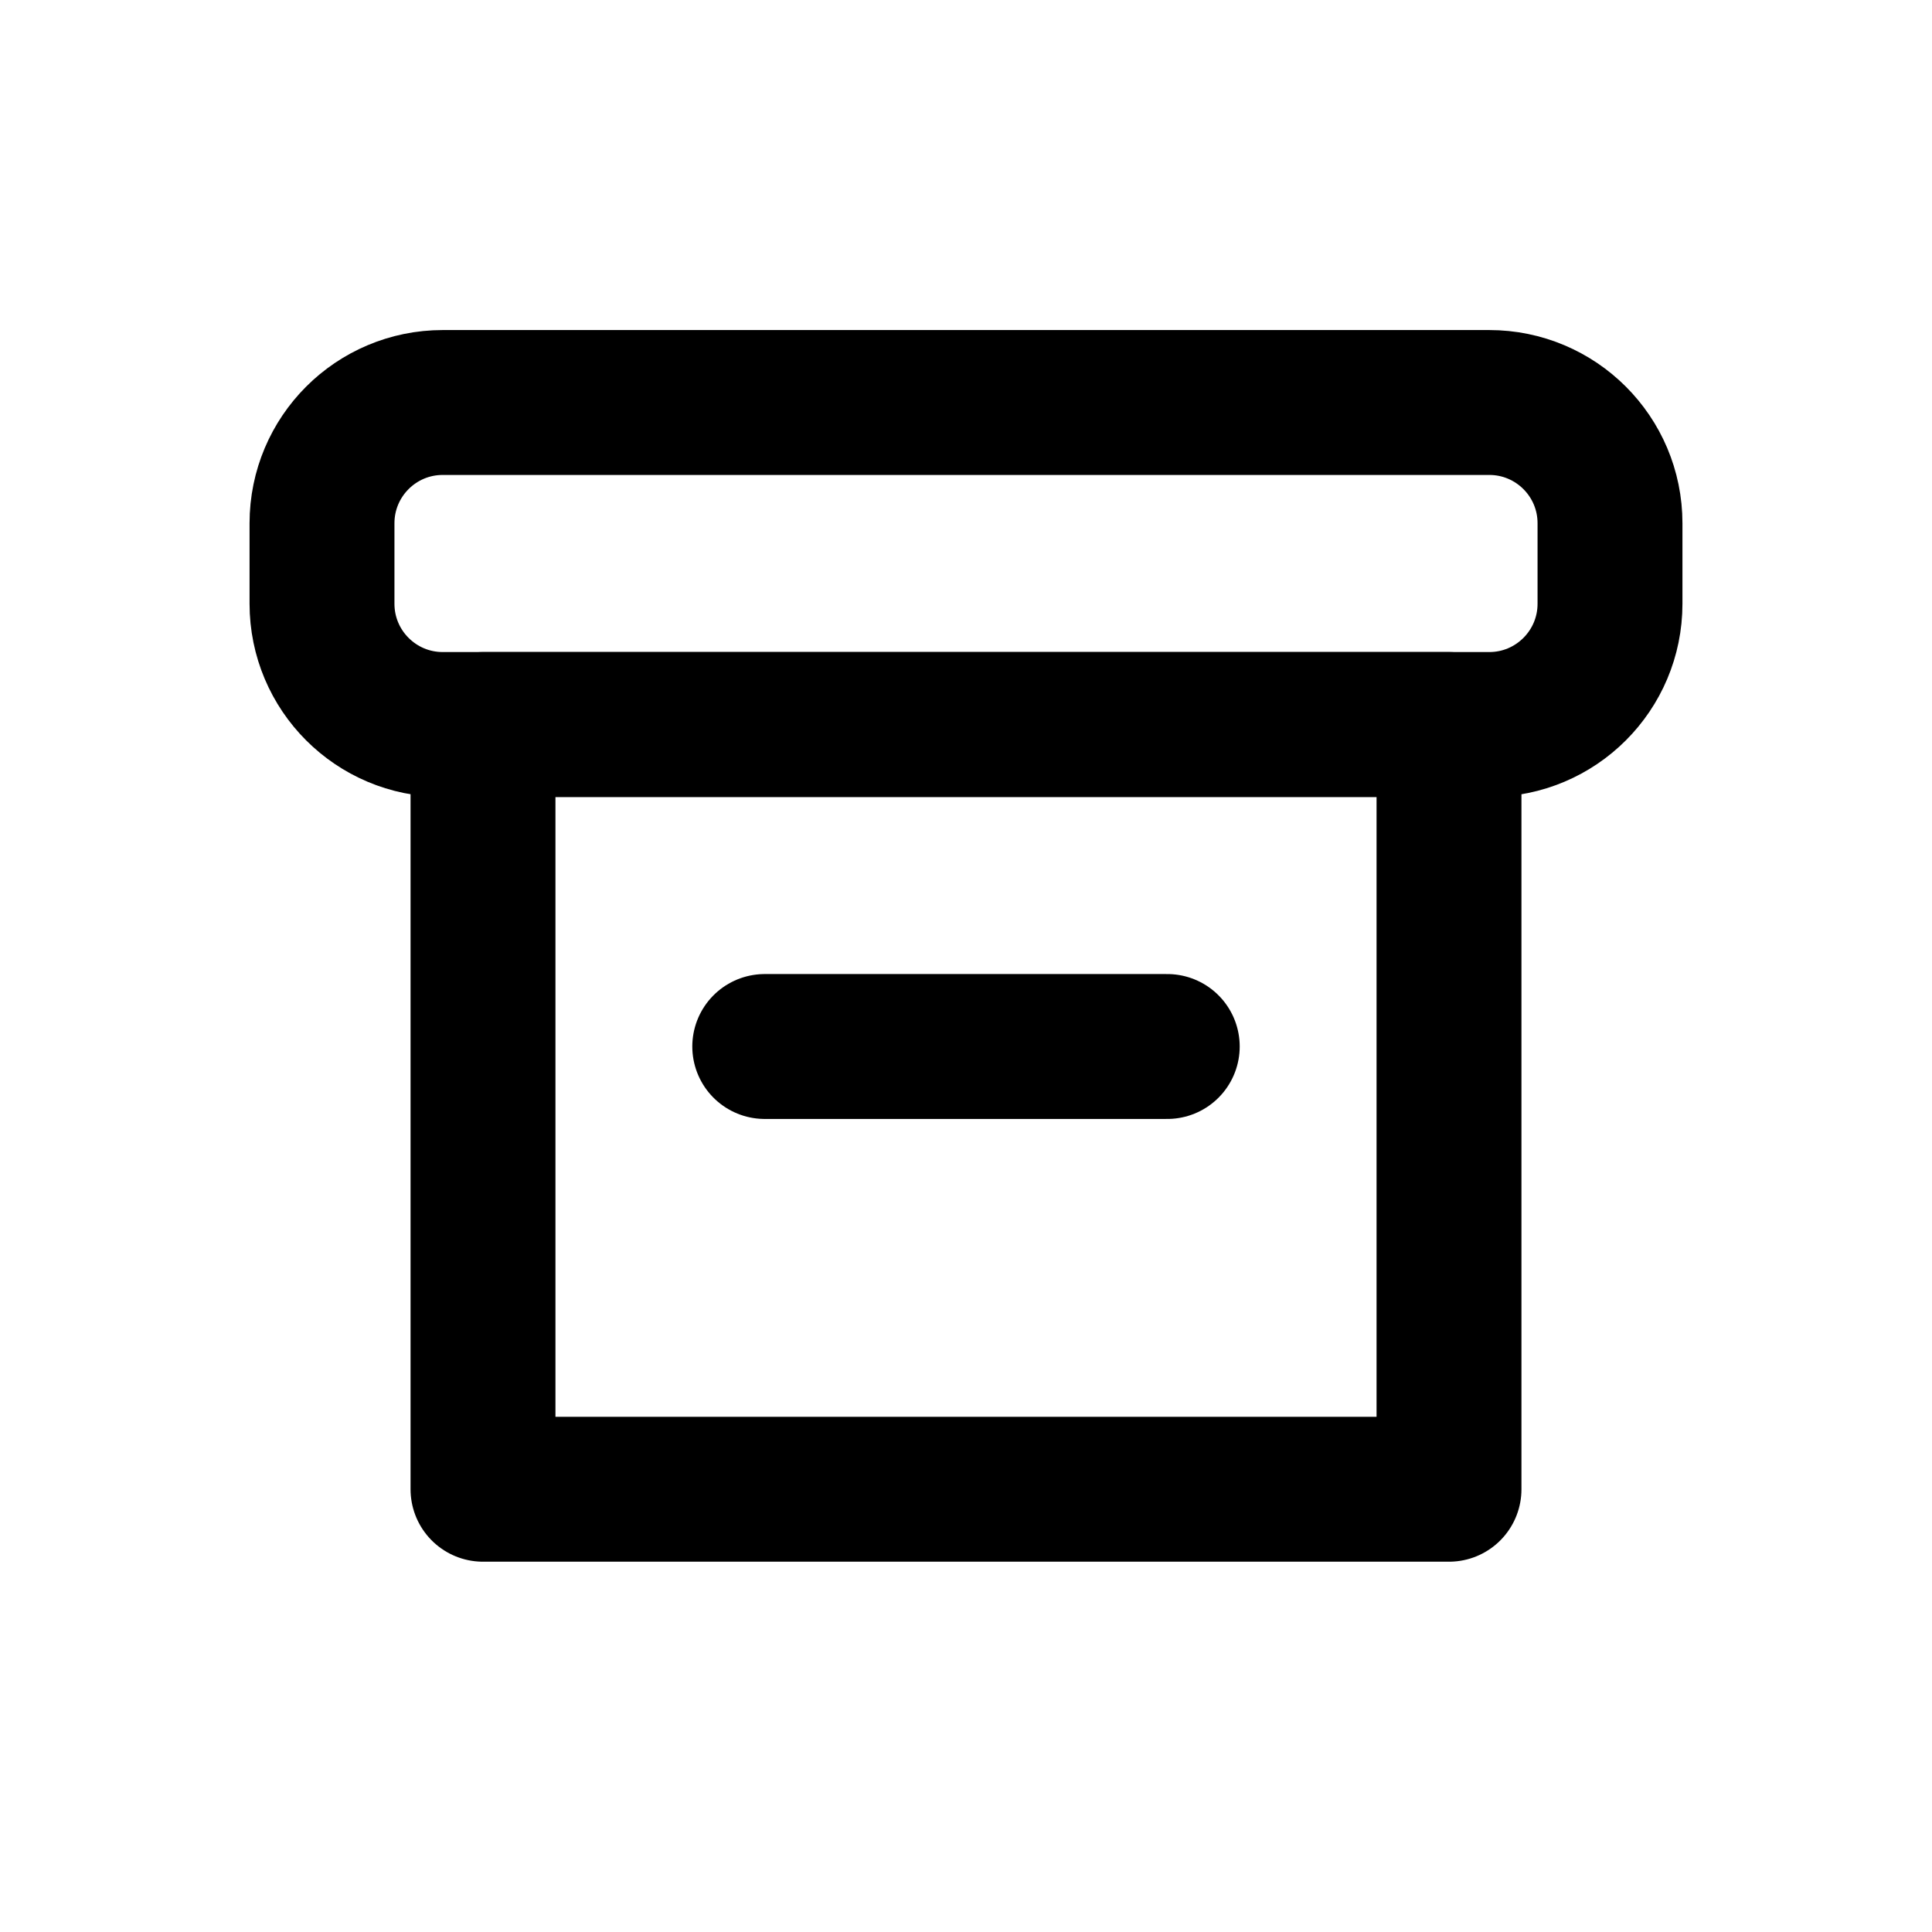
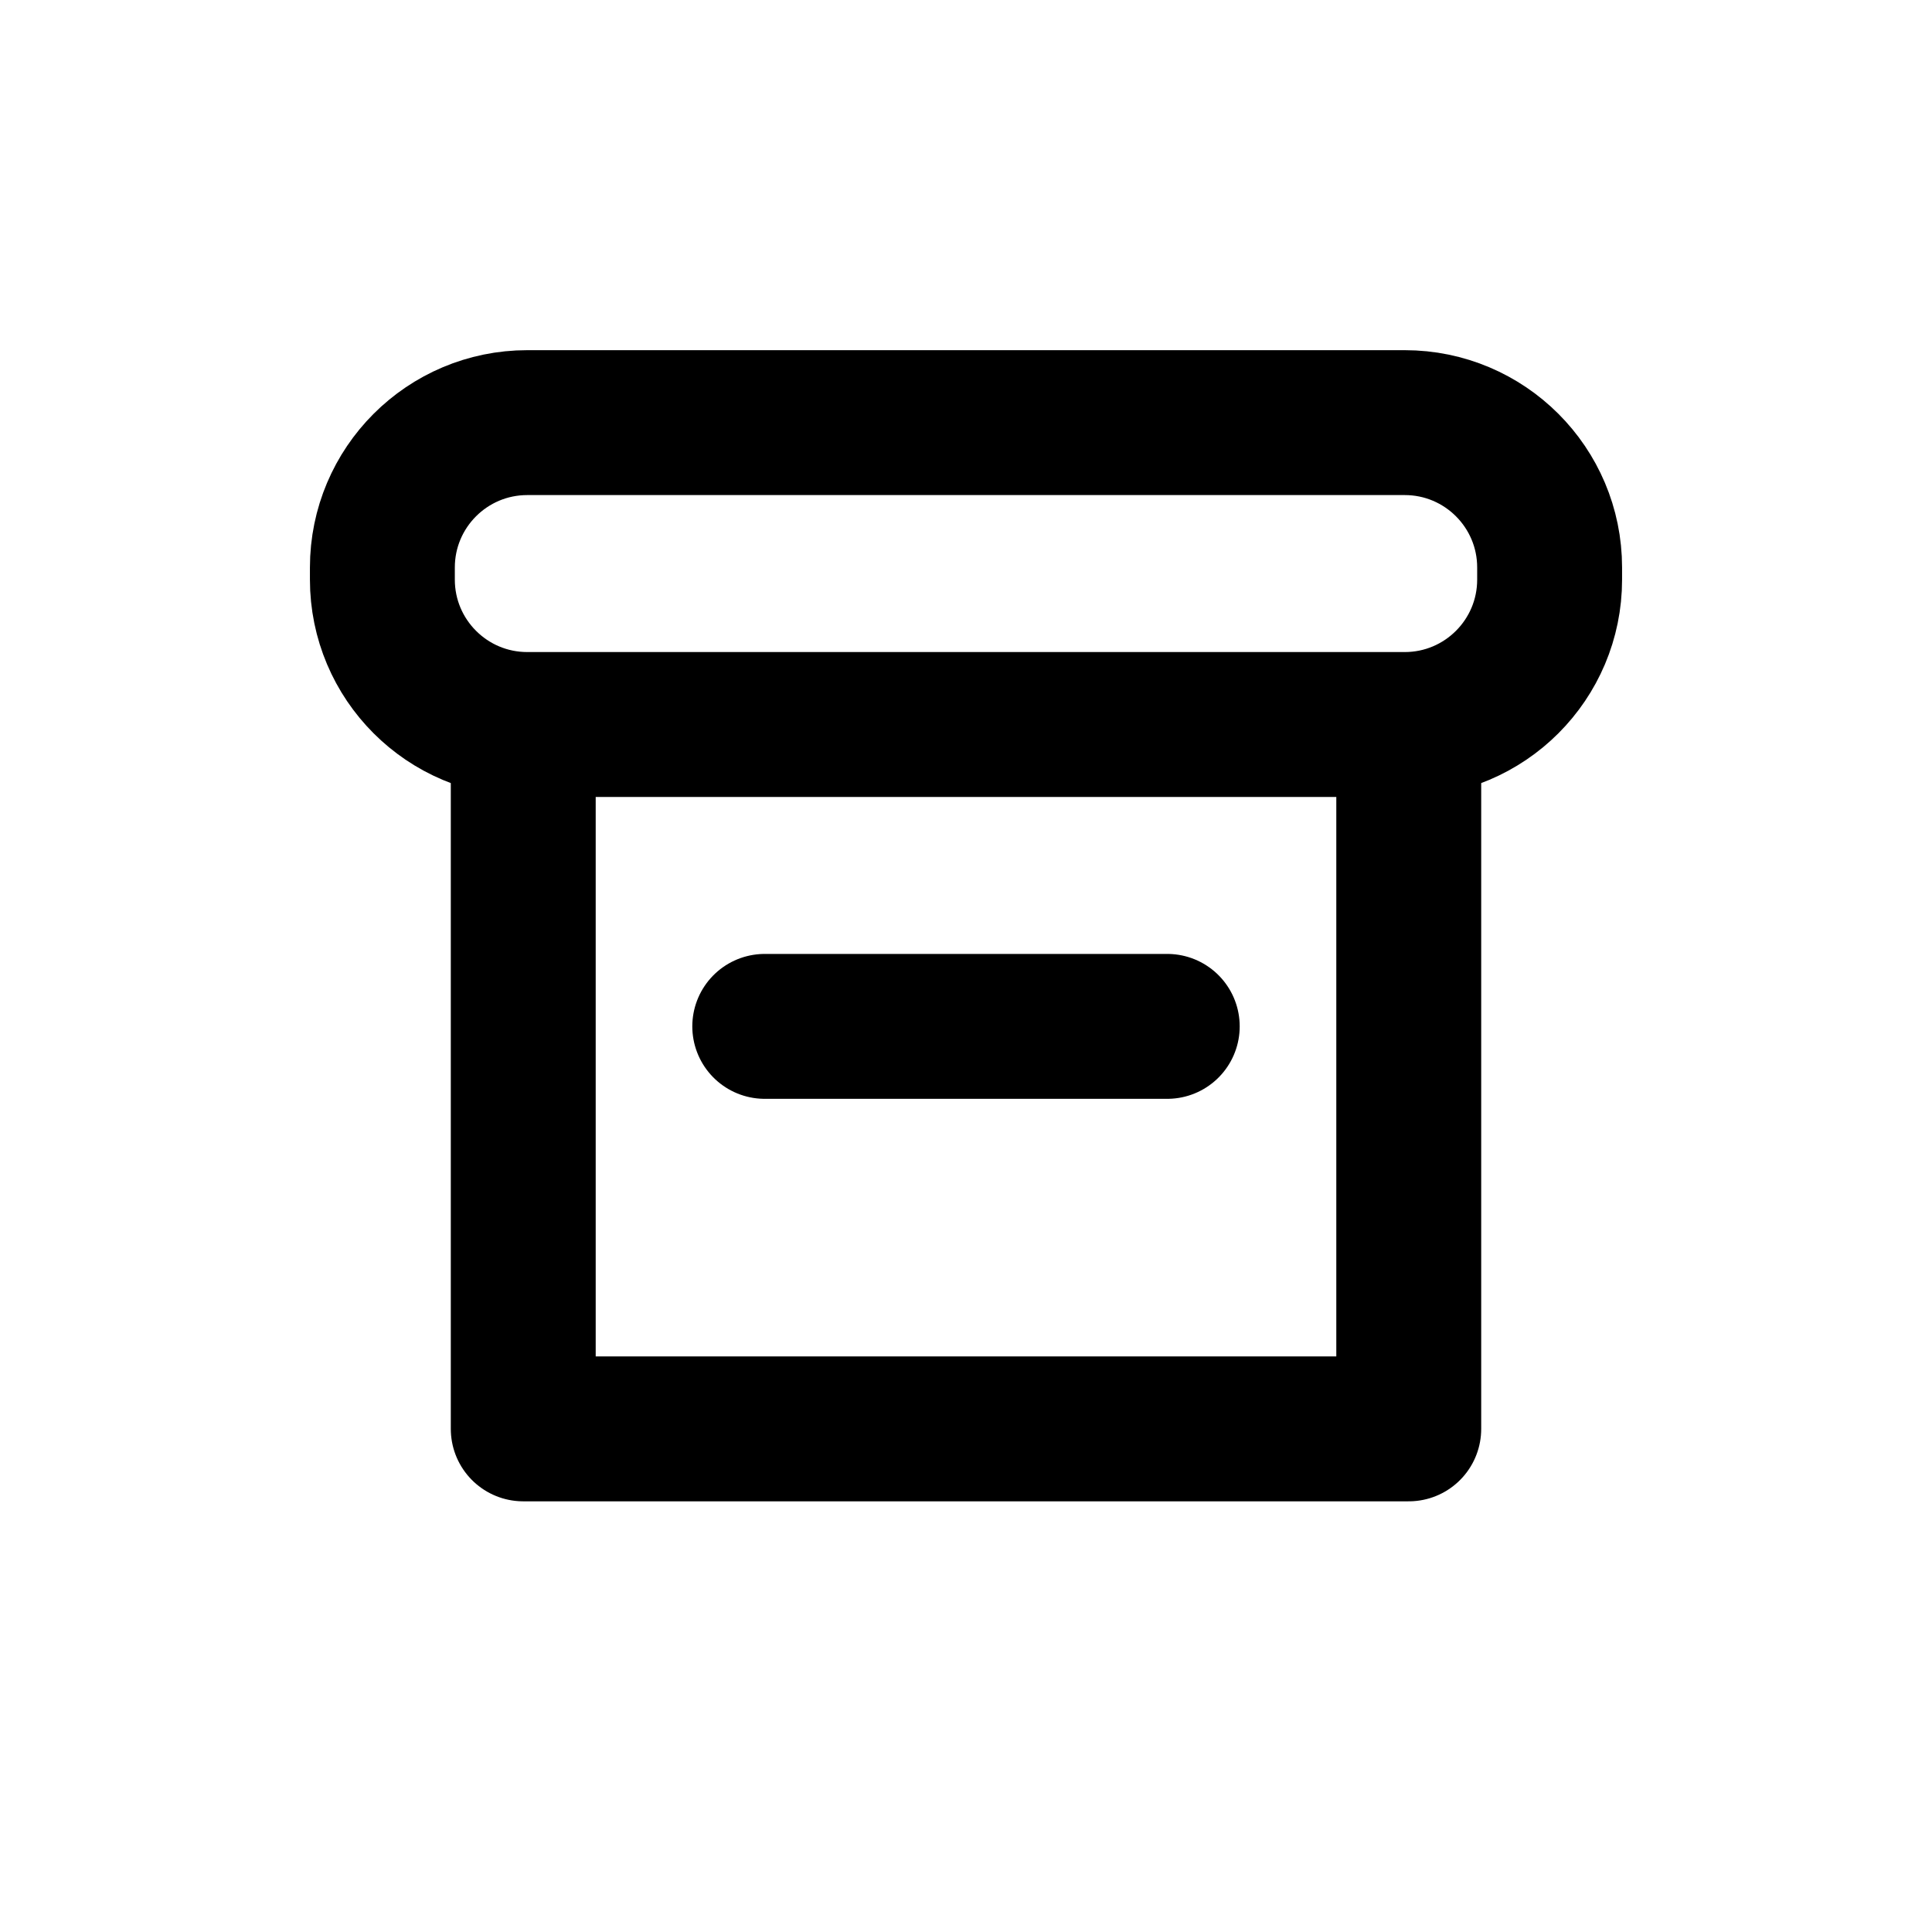
<svg xmlns="http://www.w3.org/2000/svg" viewBox="0 0 24 24" fill="none">
-   <rect x="4" y="5" width="16" height="4" rx="1.5" stroke="currentColor" stroke-width="1.8" />
-   <path d="M6 9H18V18.5H6V9Z" stroke="currentColor" stroke-width="1.8" stroke-linejoin="round" />
-   <path d="M9.5 13H14.5" stroke="currentColor" stroke-width="1.8" stroke-linecap="round" />
+   <rect x="4.75" y="5.25" width="14.5" height="3.75" rx="1.8" stroke="currentColor" stroke-width="1.8" />
+   <path d="M6.5 9V17.75H17.5V9" stroke="currentColor" stroke-width="1.8" stroke-linejoin="round" />
+   <path d="M9.5 12.75H14.5" stroke="currentColor" stroke-width="1.8" stroke-linecap="round" />
</svg>
